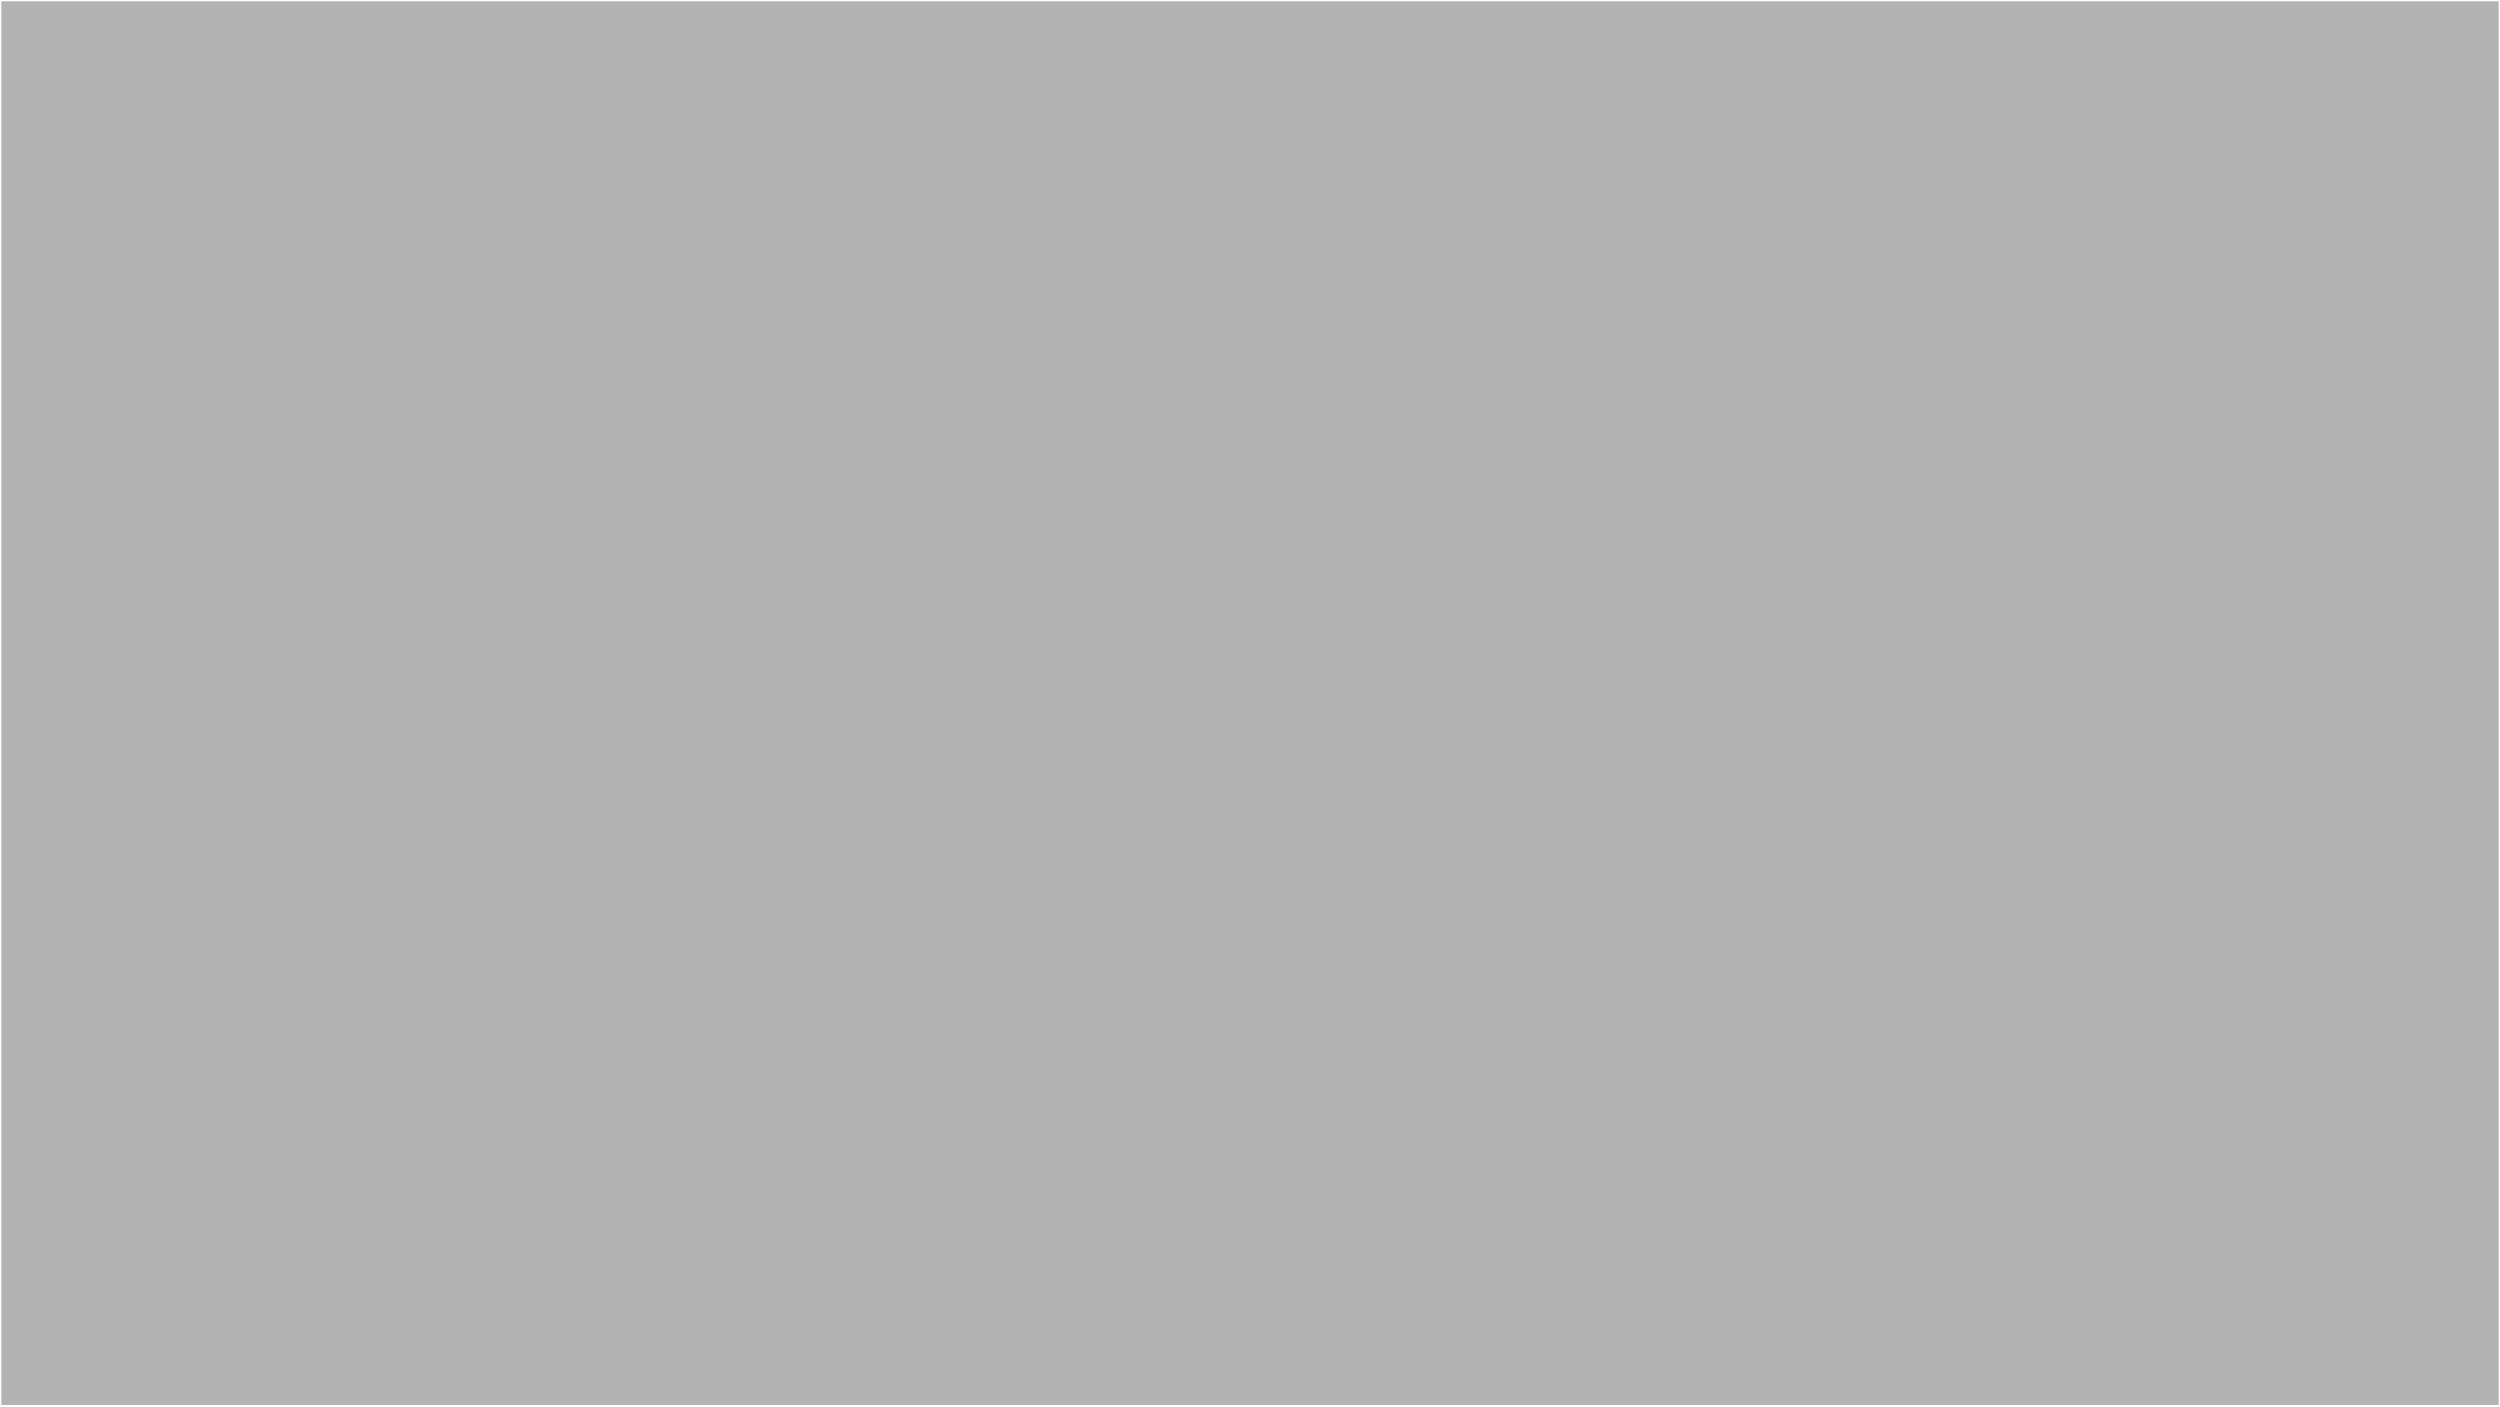
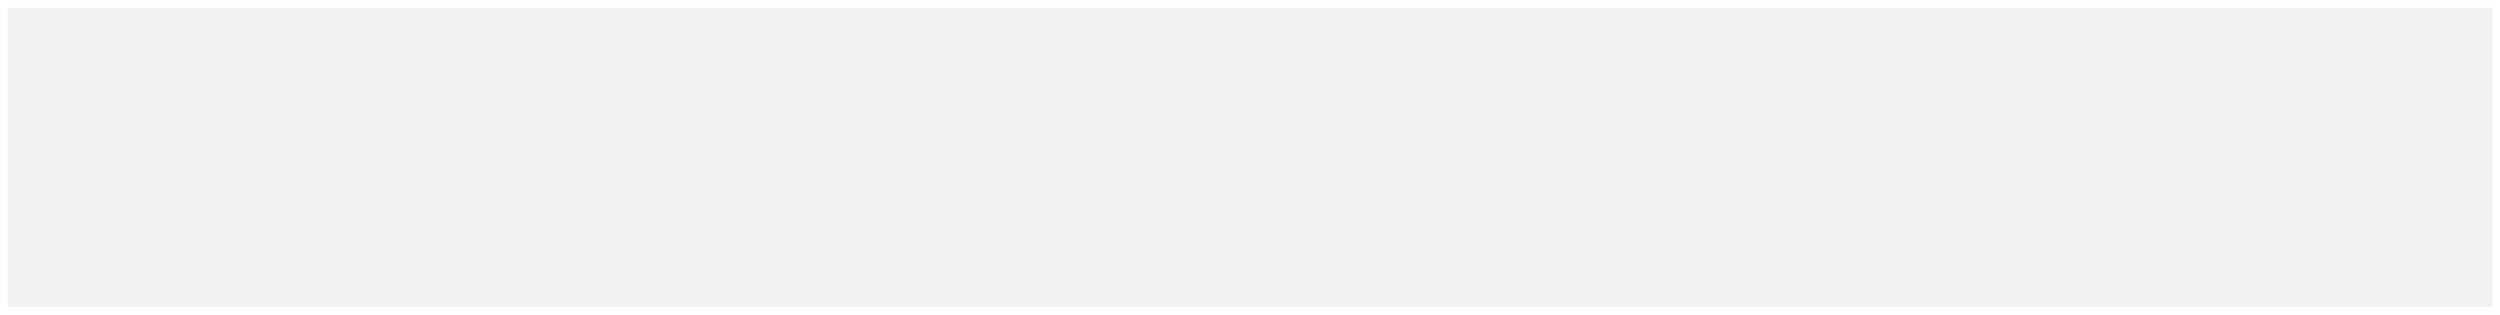
- <svg xmlns="http://www.w3.org/2000/svg" version="1.1" width="1920px" height="1080px">
-   <g transform="matrix(1 0 0 1 -15 -40 )">
-     <path d="M 16 41  L 1934 41  L 1934 1119  L 16 1119  L 16 41  Z " fill-rule="nonzero" fill="#000000" stroke="none" fill-opacity="0.298" />
+ <svg xmlns="http://www.w3.org/2000/svg" version="1.1" width="326px" height="41px">
+   <g transform="matrix(1 0 0 1 -222 -181 )">
+     <path d="M 223 182  L 547 182  L 547 221  L 223 221  L 223 182  Z " fill-rule="nonzero" fill="#f2f2f2" stroke="none" />
  </g>
</svg>
